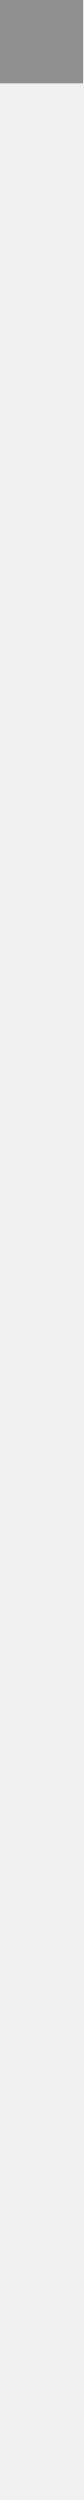
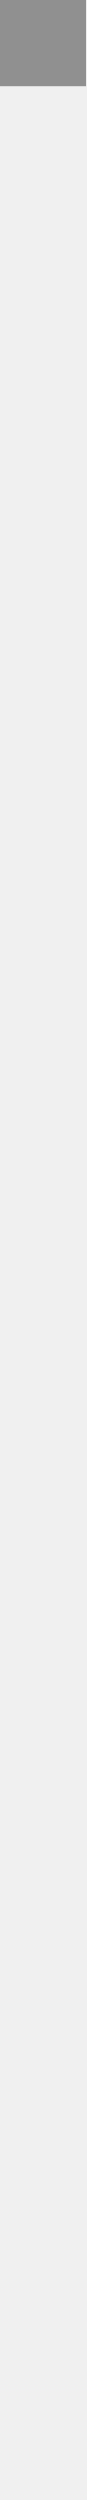
- <svg xmlns="http://www.w3.org/2000/svg" width="1" height="30" viewBox="0 0 1 30" fill="none" preserveAspectRatio="none">
-   <mask id="mask0_358_95" style="mask-type:alpha" maskUnits="userSpaceOnUse" x="0" y="0" width="1" height="30">
-     <rect width="1" height="30" fill="white" />
+ <svg xmlns="http://www.w3.org/2000/svg" width="1" height="29" viewBox="0 0 1 29" fill="none" preserveAspectRatio="none">
+   <mask id="mask0_566_185" style="mask-type:alpha" maskUnits="userSpaceOnUse" x="0" y="0" width="1" height="29">
+     <path d="M1 0H0V29H1V0Z" fill="white" />
  </mask>
-   <g mask="url(#mask0_358_95)">
-     <rect width="1" height="1" fill="black" fill-opacity="0.4" />
+   <g mask="url(#mask0_566_185)">
+     <path d="M1 0H0V1H1V0Z" fill="black" fill-opacity="0.4" />
  </g>
</svg>
